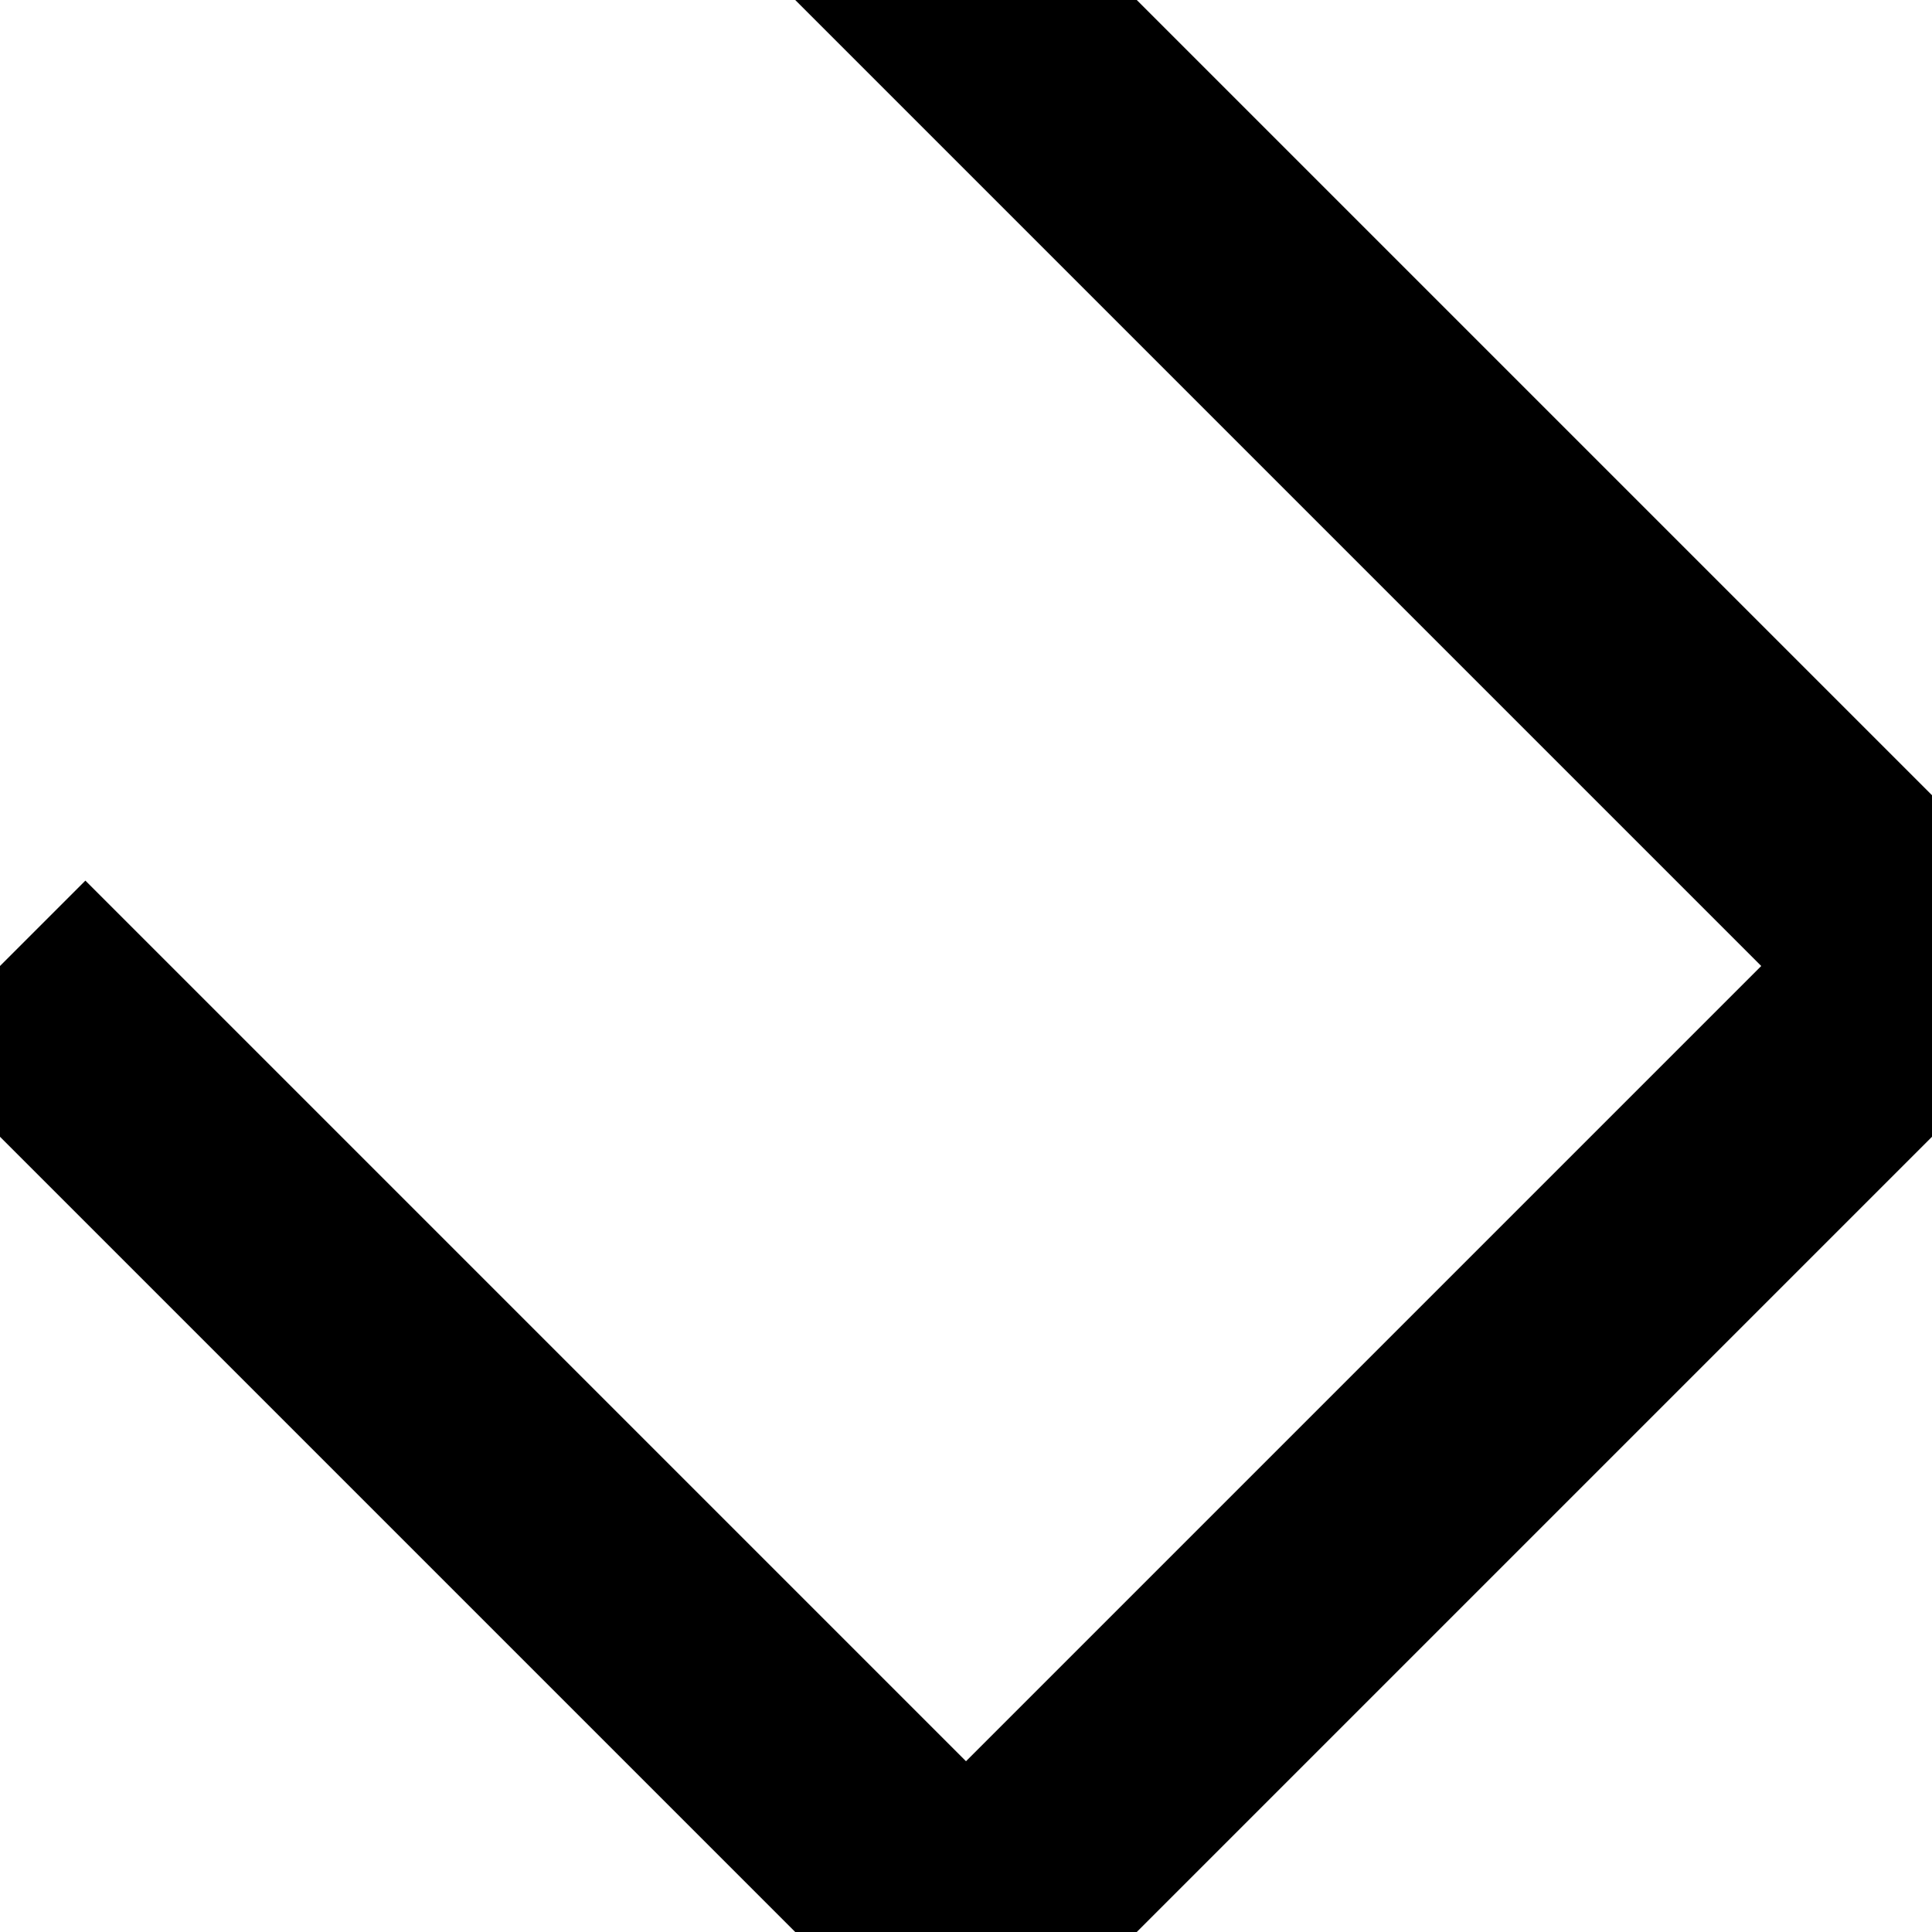
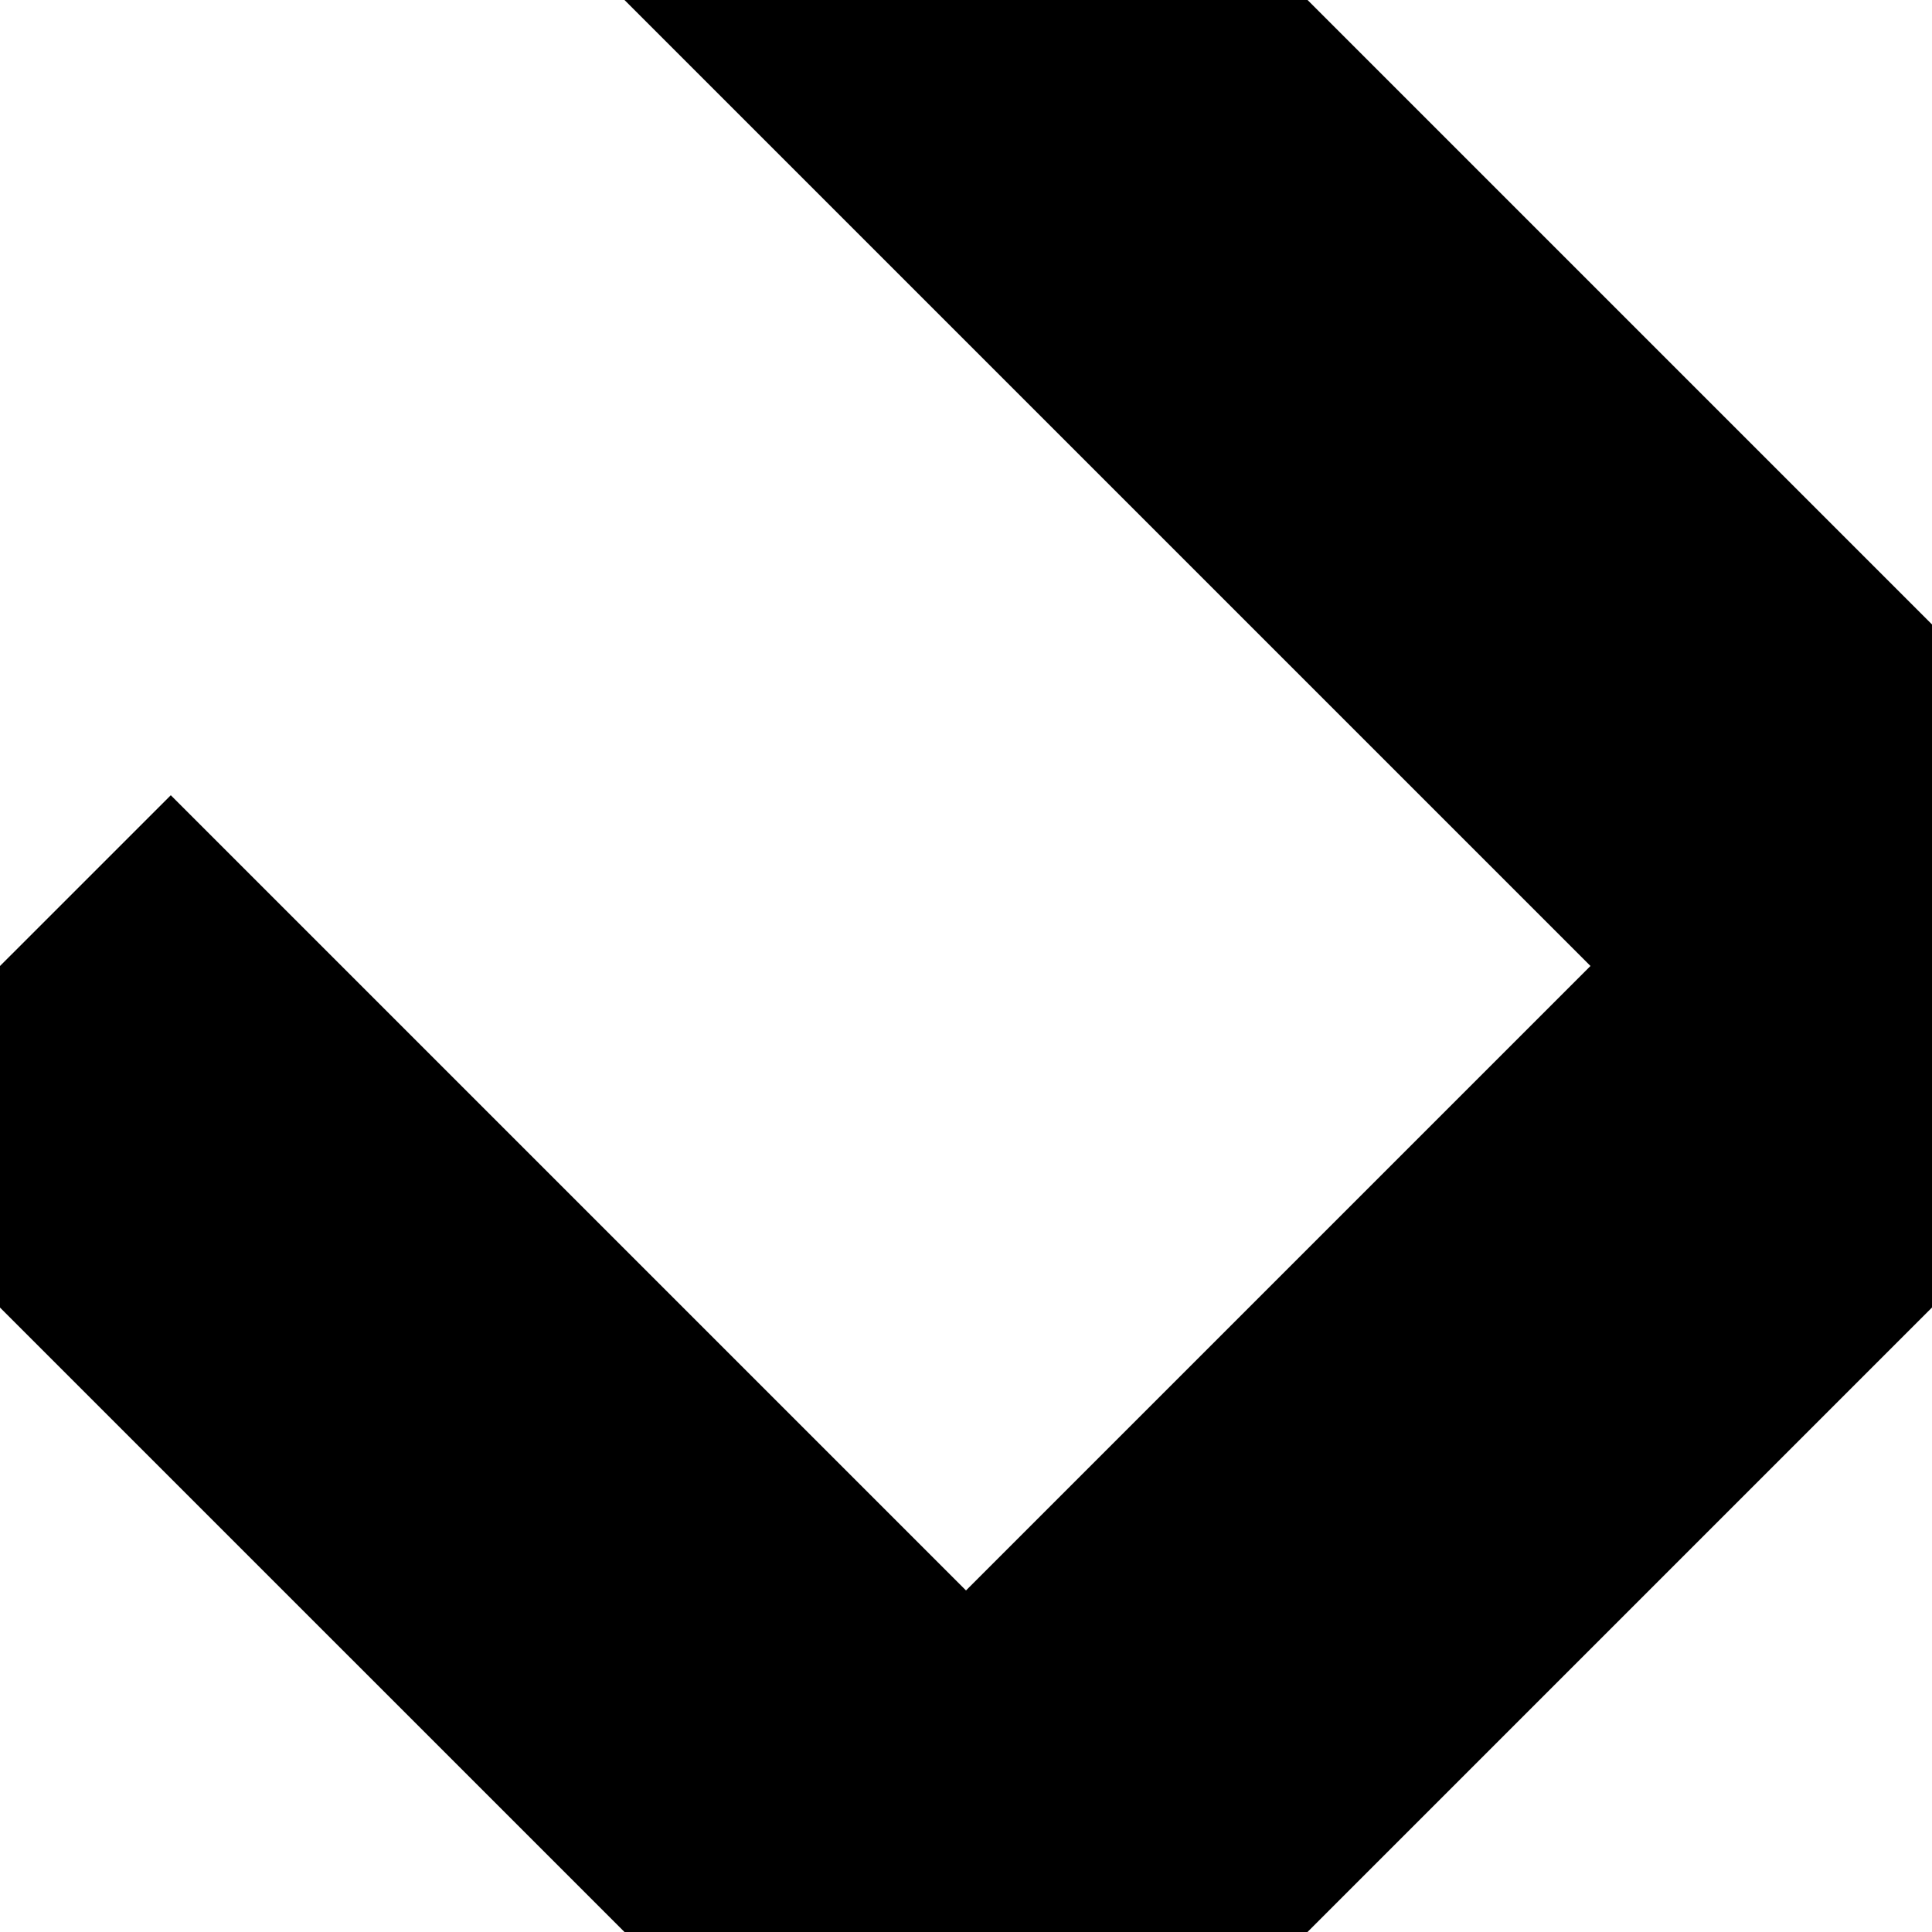
<svg xmlns="http://www.w3.org/2000/svg" id="svg8" version="1.1" viewBox="0 0 135.467 135.467" height="512" width="512">
  <defs id="defs2" />
-   <path style="fill:none;fill-rule:evenodd;stroke:#000000;stroke-width:16.933;stroke-linecap:butt;stroke-linejoin:miter;stroke-opacity:1;stroke-miterlimit:4;stroke-dasharray:none" d="M -16.933,-50.8 0,-67.733 135.467,67.733 0,203.2 -16.933,186.267" id="path5740" />
-   <path style="fill:none;fill-rule:evenodd;stroke:#000000;stroke-width:16.933;stroke-linecap:butt;stroke-linejoin:miter;stroke-opacity:1;stroke-miterlimit:4;stroke-dasharray:none" d="M 0,67.733 67.733,135.467" id="path5761" />
+   <path style="color:#000000;font-style:normal;font-variant:normal;font-weight:normal;font-stretch:normal;font-size:medium;line-height:normal;font-family:sans-serif;font-variant-ligatures:normal;font-variant-position:normal;font-variant-caps:normal;font-variant-numeric:normal;font-variant-alternates:normal;font-feature-settings:normal;text-indent:0;text-align:start;text-decoration:none;text-decoration-line:none;text-decoration-style:solid;text-decoration-color:#000000;letter-spacing:normal;word-spacing:normal;text-transform:none;writing-mode:lr-tb;direction:ltr;text-orientation:mixed;dominant-baseline:auto;baseline-shift:baseline;text-anchor:start;white-space:normal;shape-padding:0;clip-rule:nonzero;display:inline;overflow:visible;visibility:visible;opacity:1;isolation:auto;mix-blend-mode:normal;color-interpolation:sRGB;color-interpolation-filters:linearRGB;solid-color:#000000;solid-opacity:1;vector-effect:none;fill:#000000;fill-opacity:1;fill-rule:evenodd;stroke:none;stroke-width:33.867;stroke-linecap:butt;stroke-linejoin:miter;stroke-miterlimit:4;stroke-dasharray:none;stroke-dashoffset:0;stroke-opacity:1;color-rendering:auto;image-rendering:auto;shape-rendering:auto;text-rendering:auto;enable-background:accumulate" d="M 16.934,-74.748 -28.906,-28.906 -4.959,-4.959 16.934,-26.852 111.52,67.732 16.16,163.092 -5.783,143.893 -28.084,169.381 17.705,209.441 159.414,67.732 Z" id="path5740" />
+   <path style="color:#000000;font-style:normal;font-variant:normal;font-weight:normal;font-stretch:normal;font-size:medium;line-height:normal;font-family:sans-serif;font-variant-ligatures:normal;font-variant-position:normal;font-variant-caps:normal;font-variant-numeric:normal;font-variant-alternates:normal;font-feature-settings:normal;text-indent:0;text-align:start;text-decoration:none;text-decoration-line:none;text-decoration-style:solid;text-decoration-color:#000000;letter-spacing:normal;word-spacing:normal;text-transform:none;writing-mode:lr-tb;direction:ltr;text-orientation:mixed;dominant-baseline:auto;baseline-shift:baseline;text-anchor:start;white-space:normal;shape-padding:0;clip-rule:nonzero;display:inline;overflow:visible;visibility:visible;opacity:1;isolation:auto;mix-blend-mode:normal;color-interpolation:sRGB;color-interpolation-filters:linearRGB;solid-color:#000000;solid-opacity:1;vector-effect:none;fill:#000000;fill-opacity:1;fill-rule:evenodd;stroke:none;stroke-width:33.867;stroke-linecap:butt;stroke-linejoin:miter;stroke-miterlimit:4;stroke-dasharray:none;stroke-dashoffset:0;stroke-opacity:1;color-rendering:auto;image-rendering:auto;shape-rendering:auto;text-rendering:auto;enable-background:accumulate" d="M 11.975,55.76 -11.975,79.707 55.76,147.439 79.707,123.492 Z" id="path5761" />
</svg>
